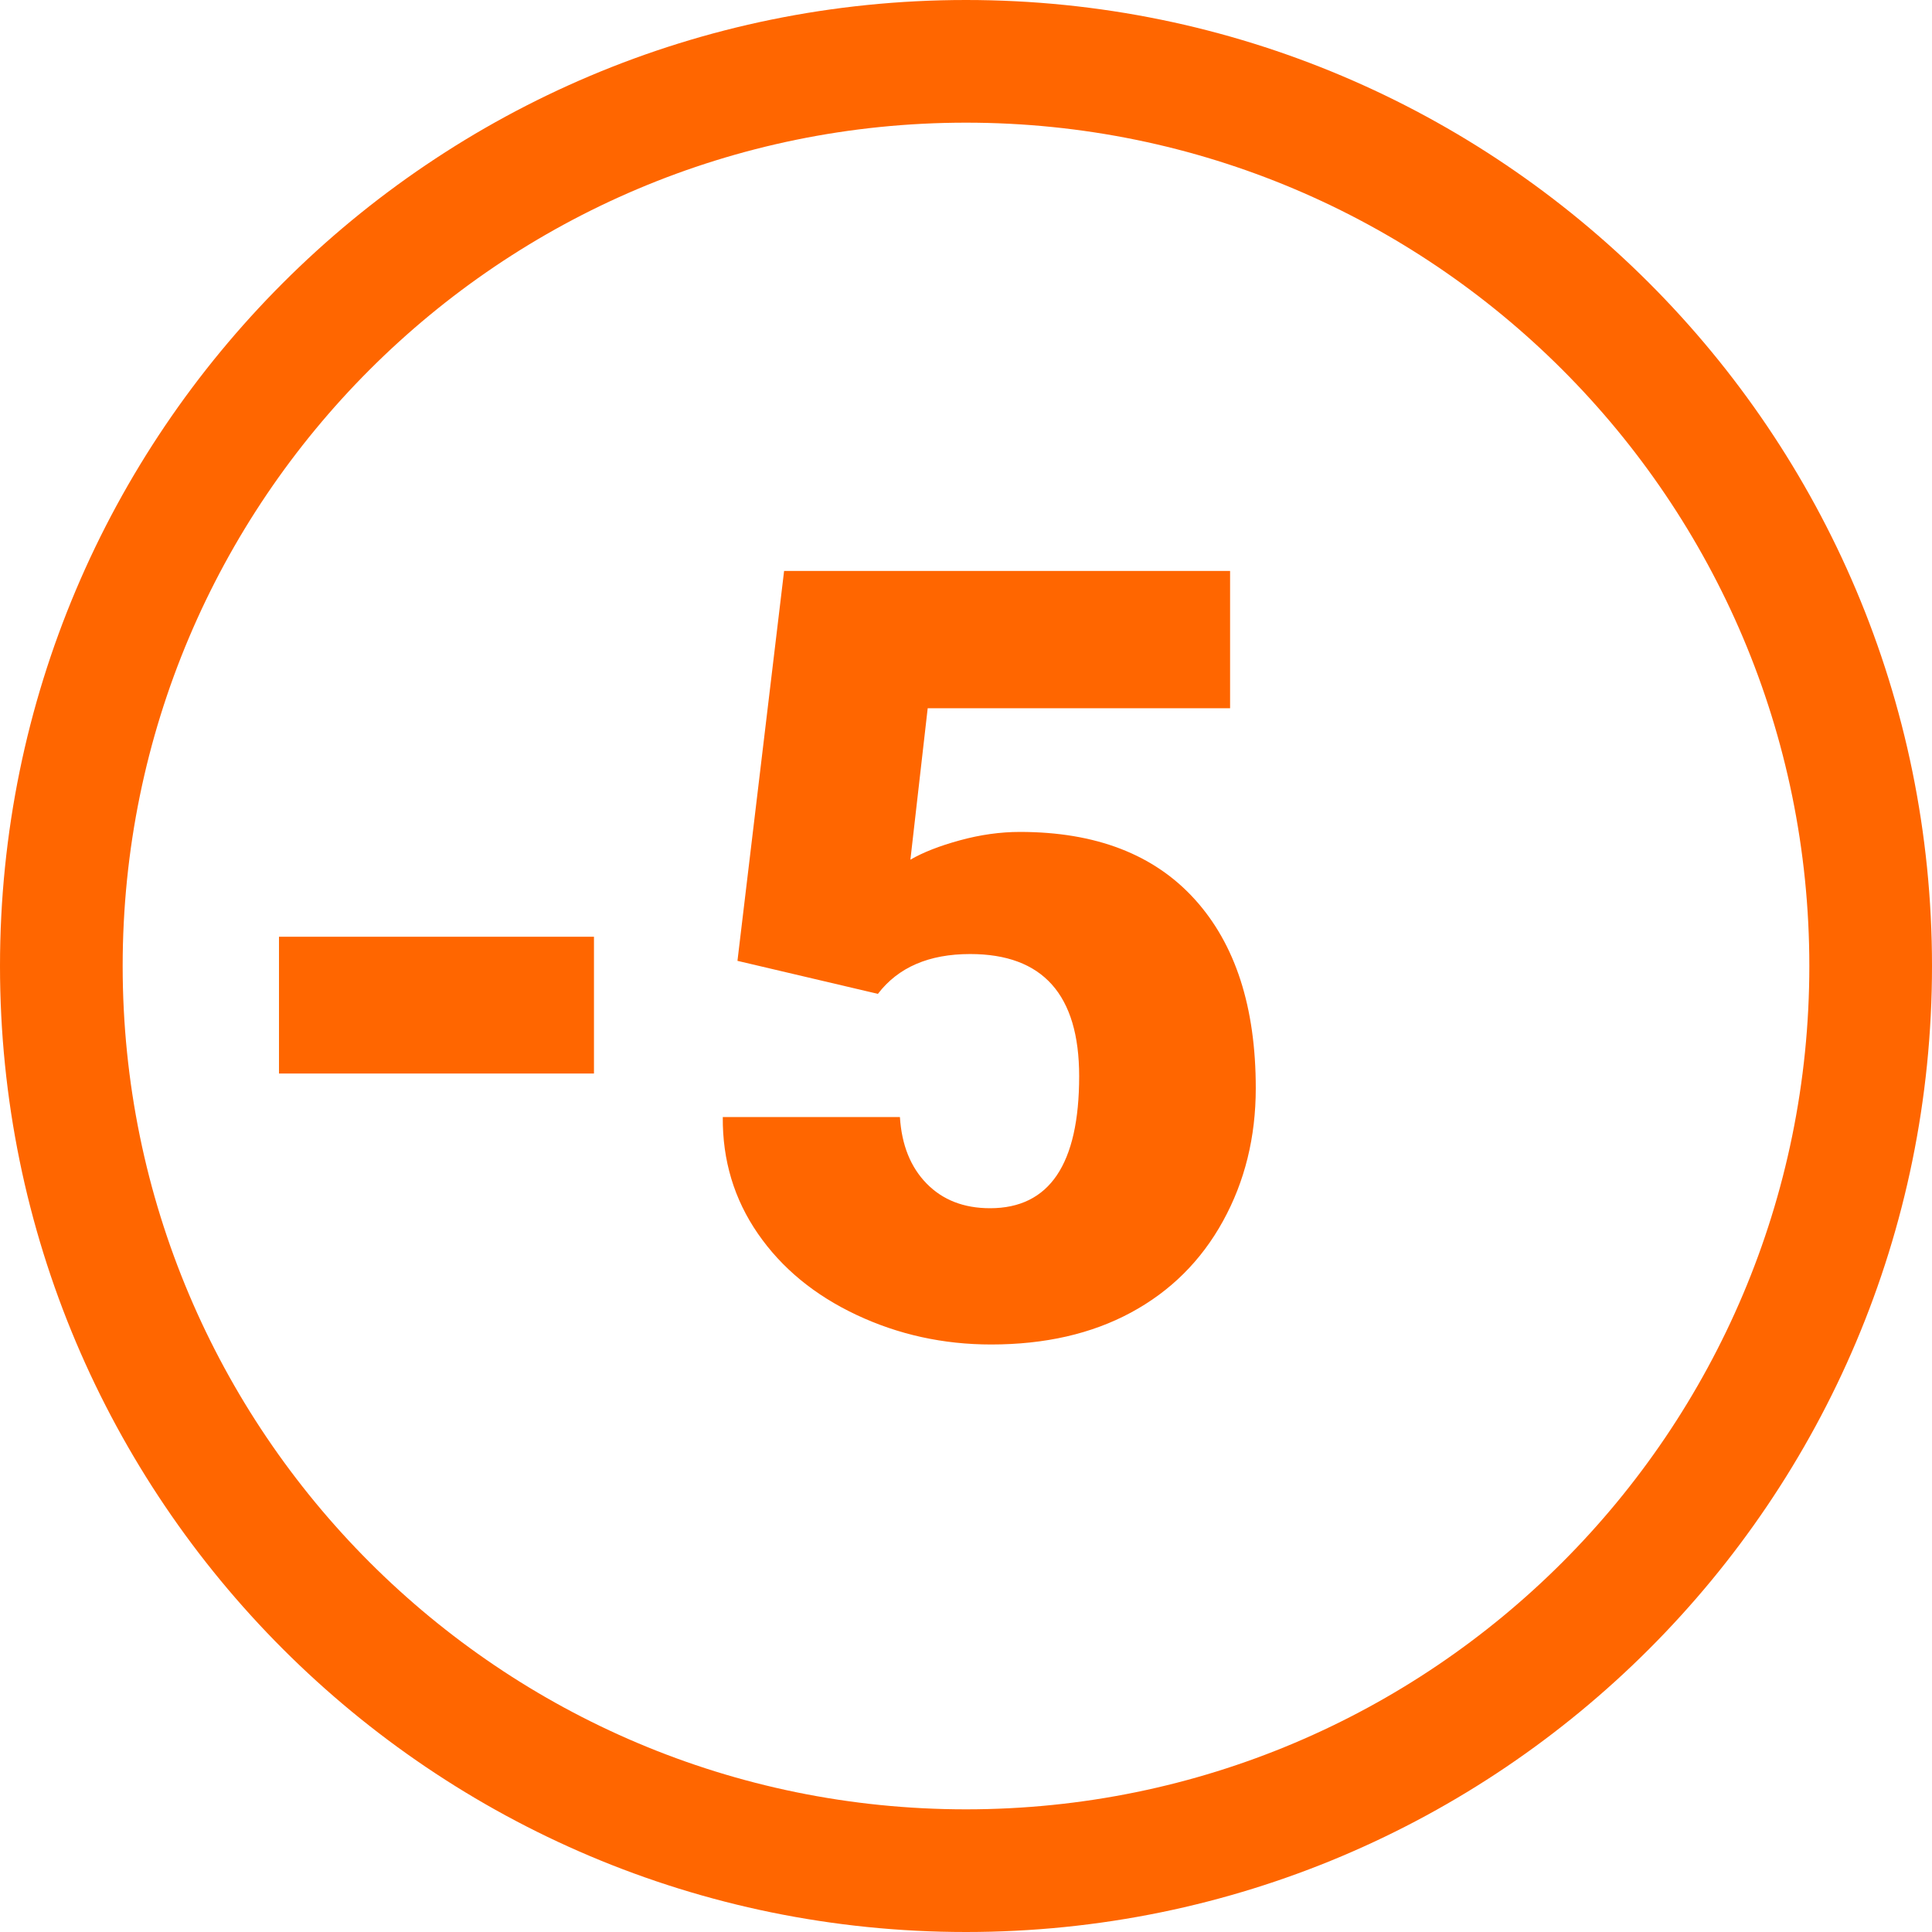
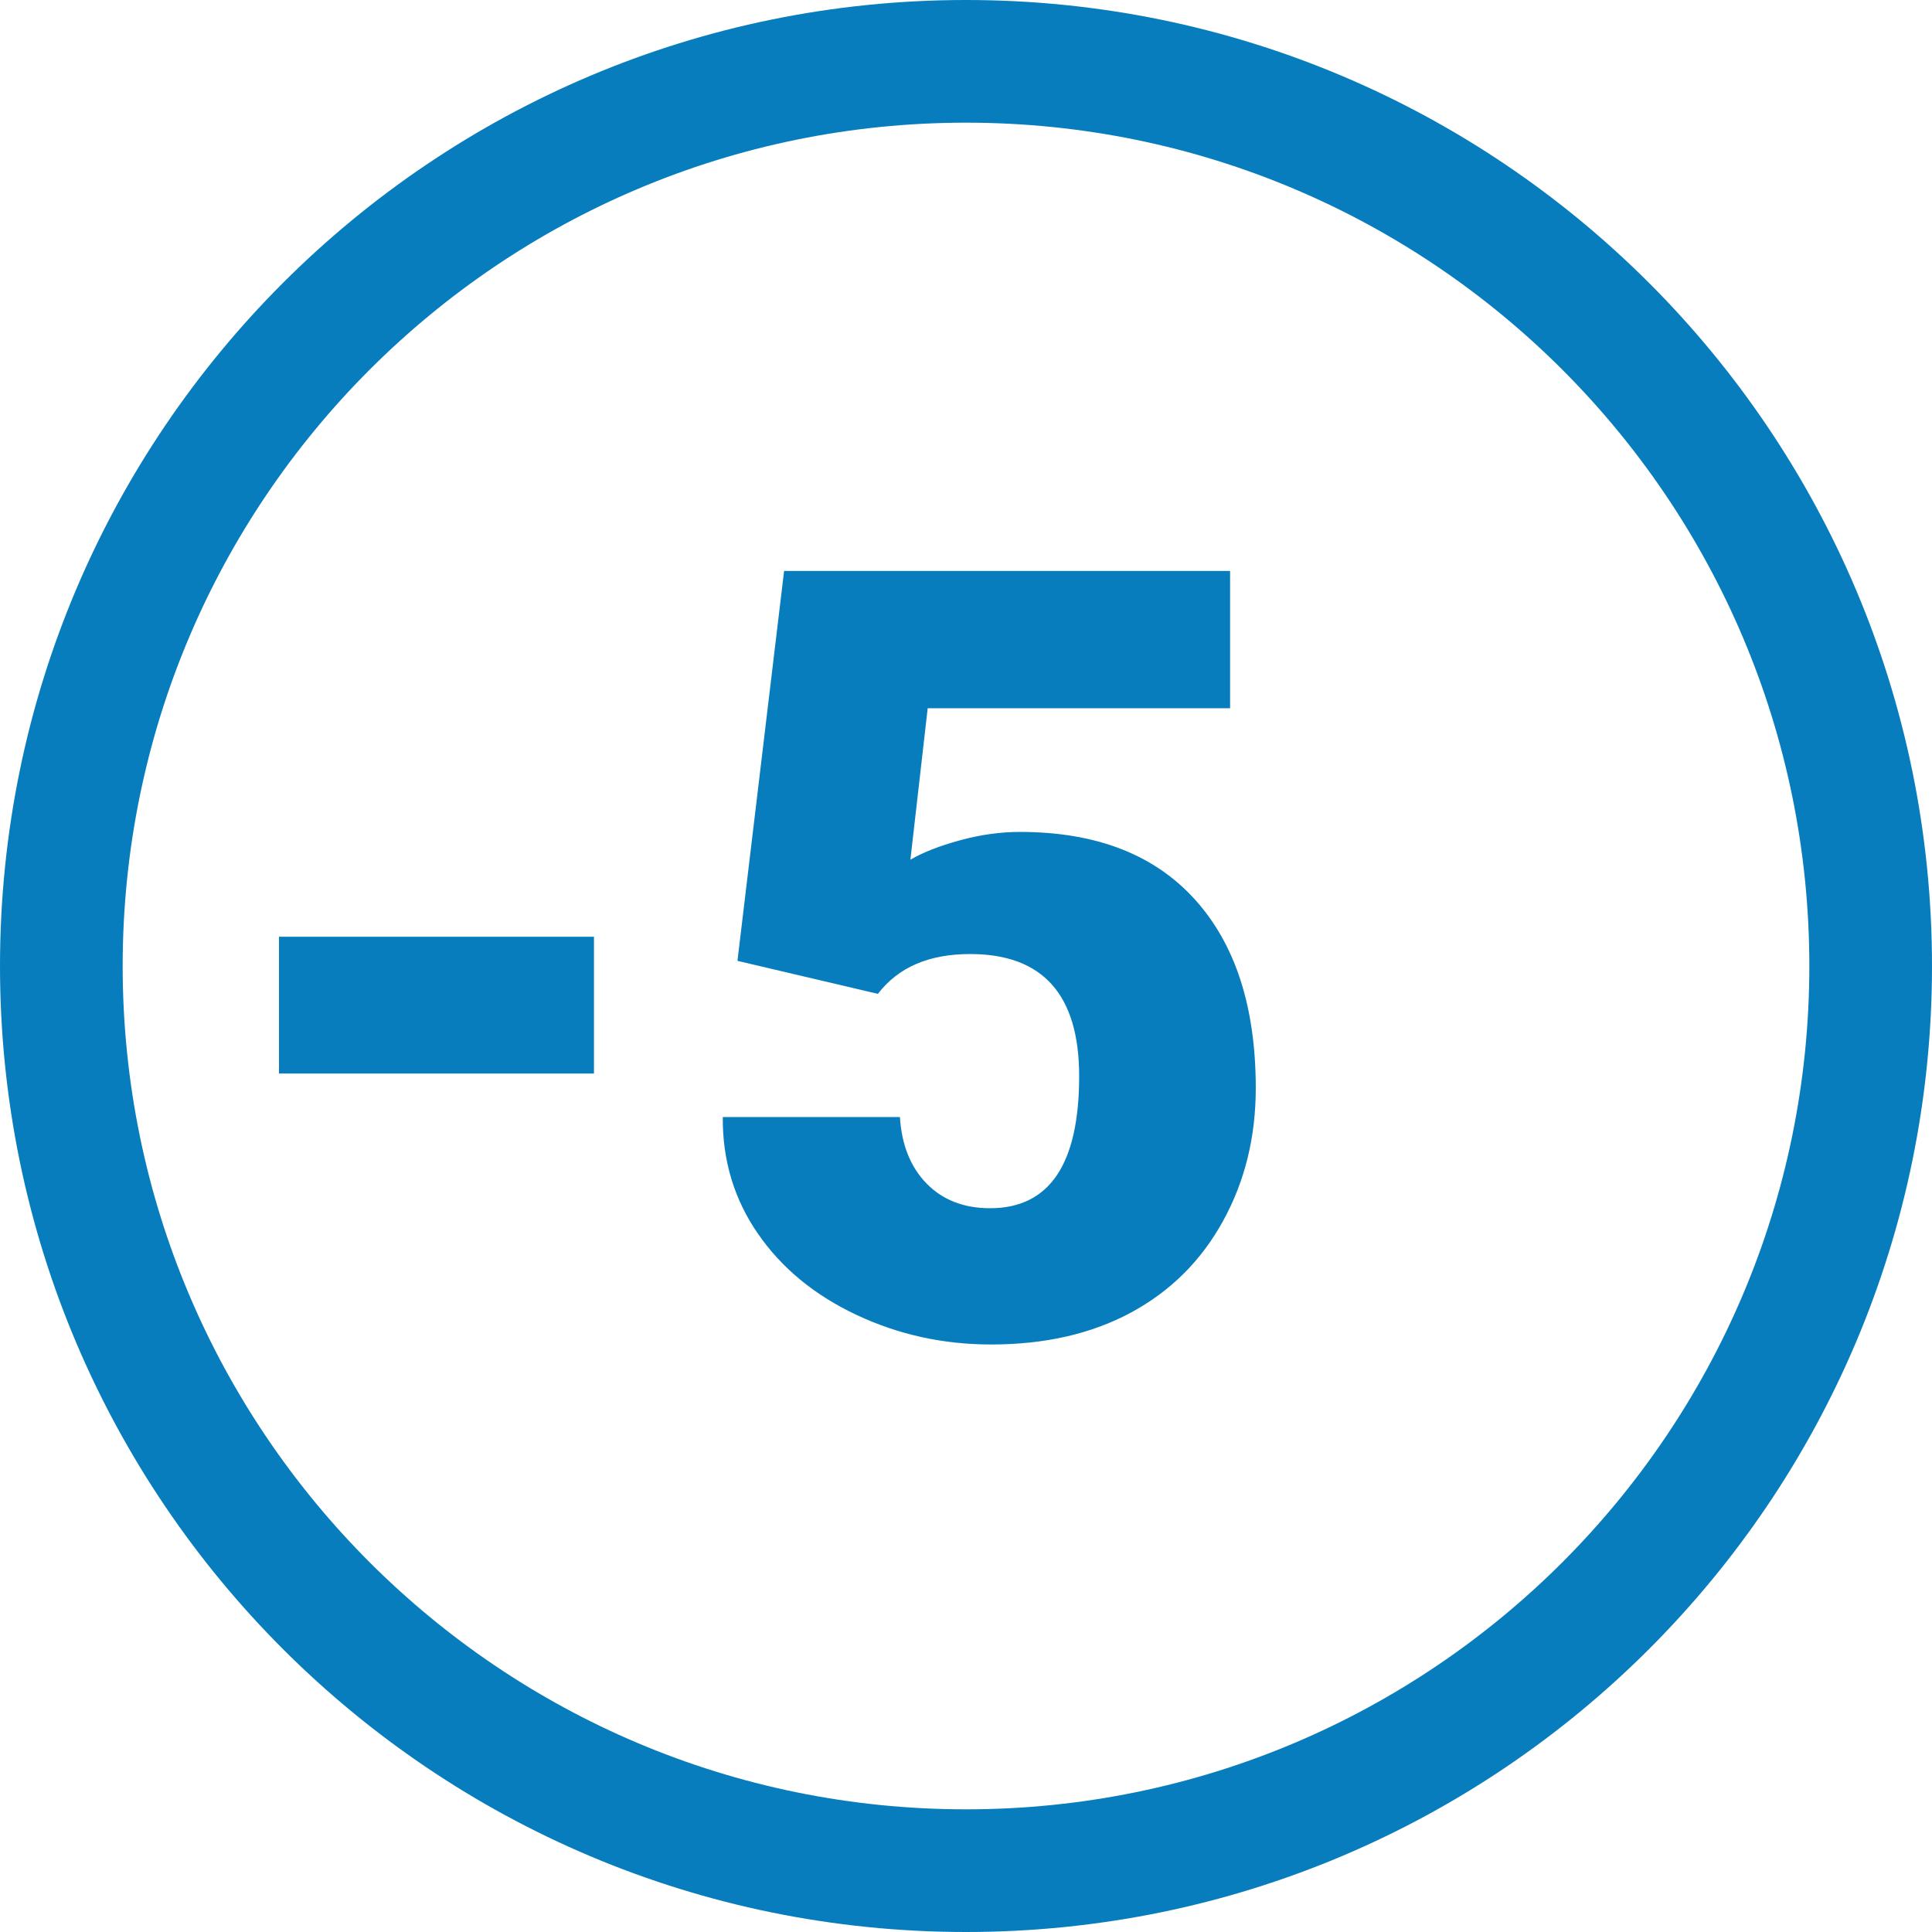
<svg xmlns="http://www.w3.org/2000/svg" width="126px" height="126px" viewBox="0 0 126 126" version="1.1">
  <defs>
    <linearGradient x1="100%" y1="50%" x2="0%" y2="50%" id="linearGradient-1">
-       <stop stop-color="#ff6600" offset="0%" />
-       <stop stop-color="#ff6600" offset="100%" />
+       <stop stop-color="#077dbd" offset="0%" />
+       <stop stop-color="#077dbd" offset="100%" />
    </linearGradient>
  </defs>
  <g id="Page-1" stroke="none" stroke-width="1" fill="none" fill-rule="evenodd">
    <g id="5" transform="translate(-17, -17)" fill="url(#linearGradient-1)">
      <path d="M80,17 C114.794,17 143,45.206 143,80 C143,114.794 114.794,143 80,143 C45.206,143 17,114.794 17,80 C17,45.206 45.206,17 80,17 Z M80,25 C49.624,25 25,49.624 25,80 C25,110.376 49.624,135 80,135 C110.376,135 135,110.376 135,80 C135,49.624 110.376,25 80,25 Z M97.223,54.234 L97.223,63.189 L77.502,63.189 L76.374,73.067 C77.194,72.589 78.271,72.167 79.604,71.803 C80.937,71.438 82.241,71.256 83.517,71.256 C88.462,71.256 92.262,72.72 94.916,75.648 C97.571,78.576 98.898,82.683 98.898,87.97 C98.898,91.16 98.186,94.048 96.762,96.634 C95.338,99.221 93.338,101.209 90.763,102.599 C88.189,103.989 85.147,104.684 81.638,104.684 C78.516,104.684 75.588,104.04 72.853,102.752 C70.119,101.465 67.977,99.699 66.428,97.455 C64.878,95.21 64.115,92.675 64.138,89.85 L75.69,89.85 C75.804,91.673 76.385,93.119 77.433,94.19 C78.482,95.261 79.86,95.797 81.569,95.797 C85.443,95.797 87.38,92.926 87.38,87.184 C87.38,81.874 85.01,79.22 80.27,79.22 C77.582,79.22 75.576,80.086 74.255,81.817 L65.095,79.664 L68.137,54.234 L97.223,54.234 Z M55.737,78.092 L55.737,87.013 L35.195,87.013 L35.195,78.092 L55.737,78.092 Z" />
    </g>
  </g>
</svg>
